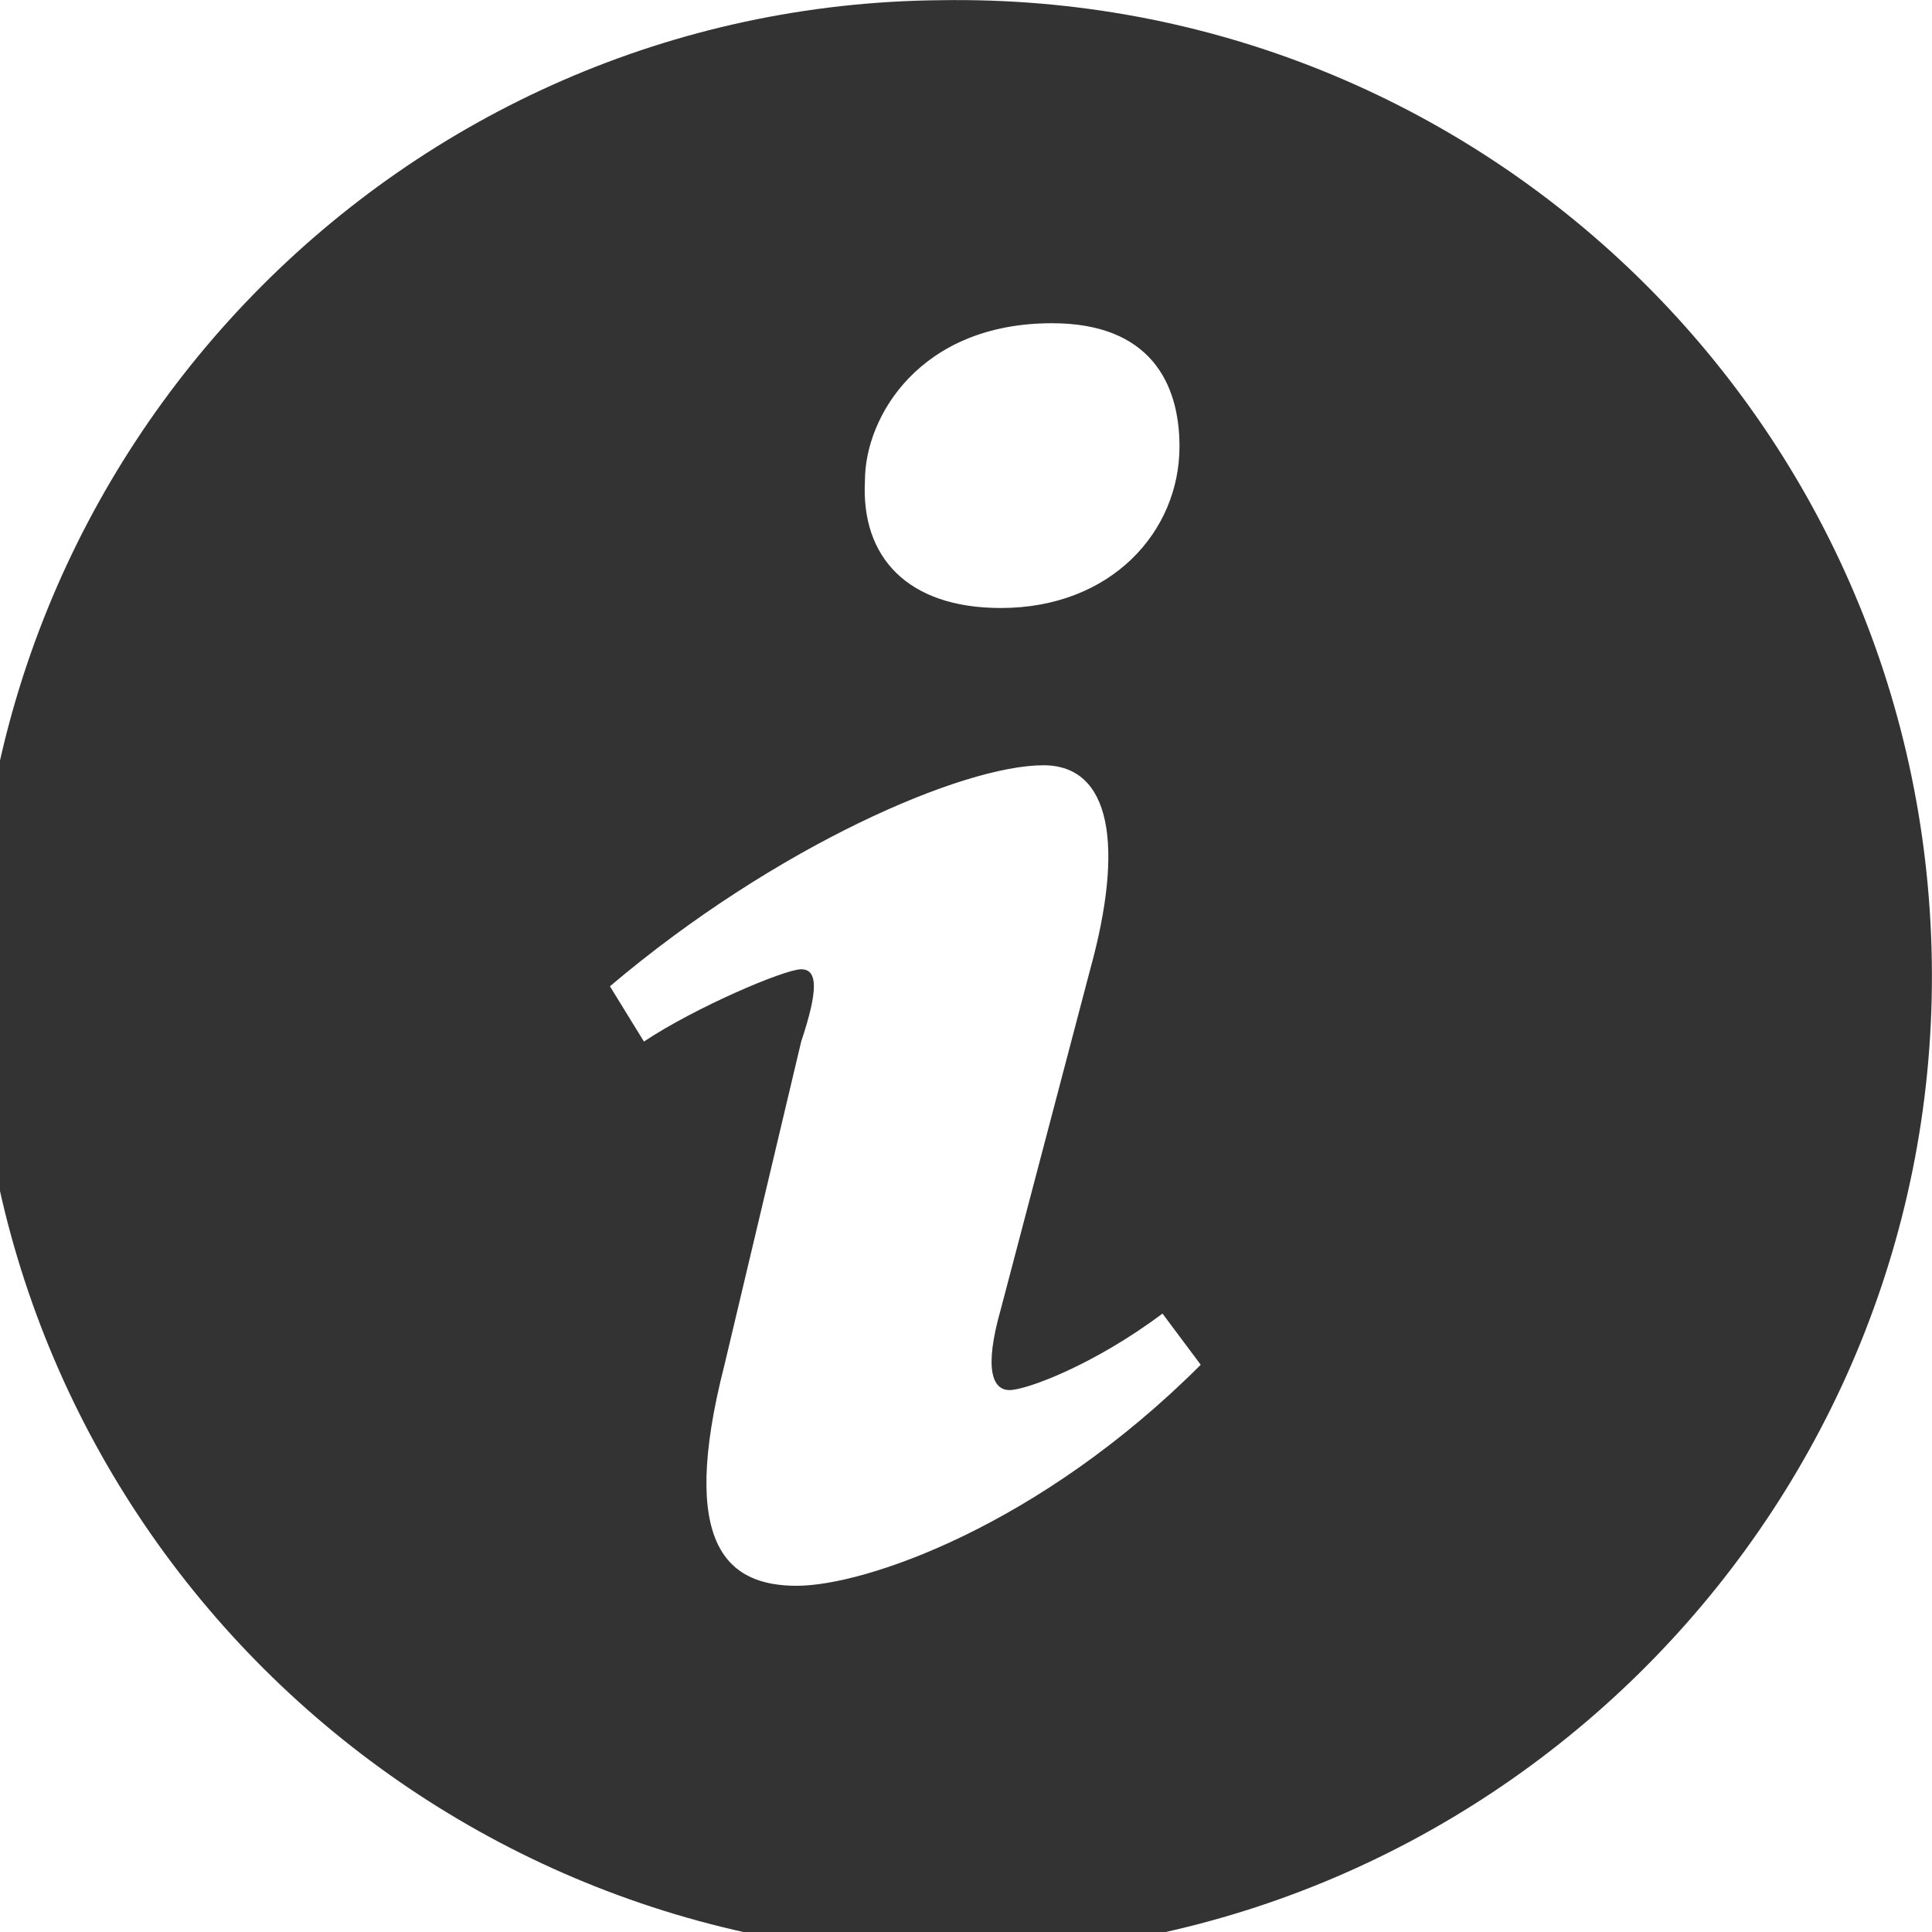
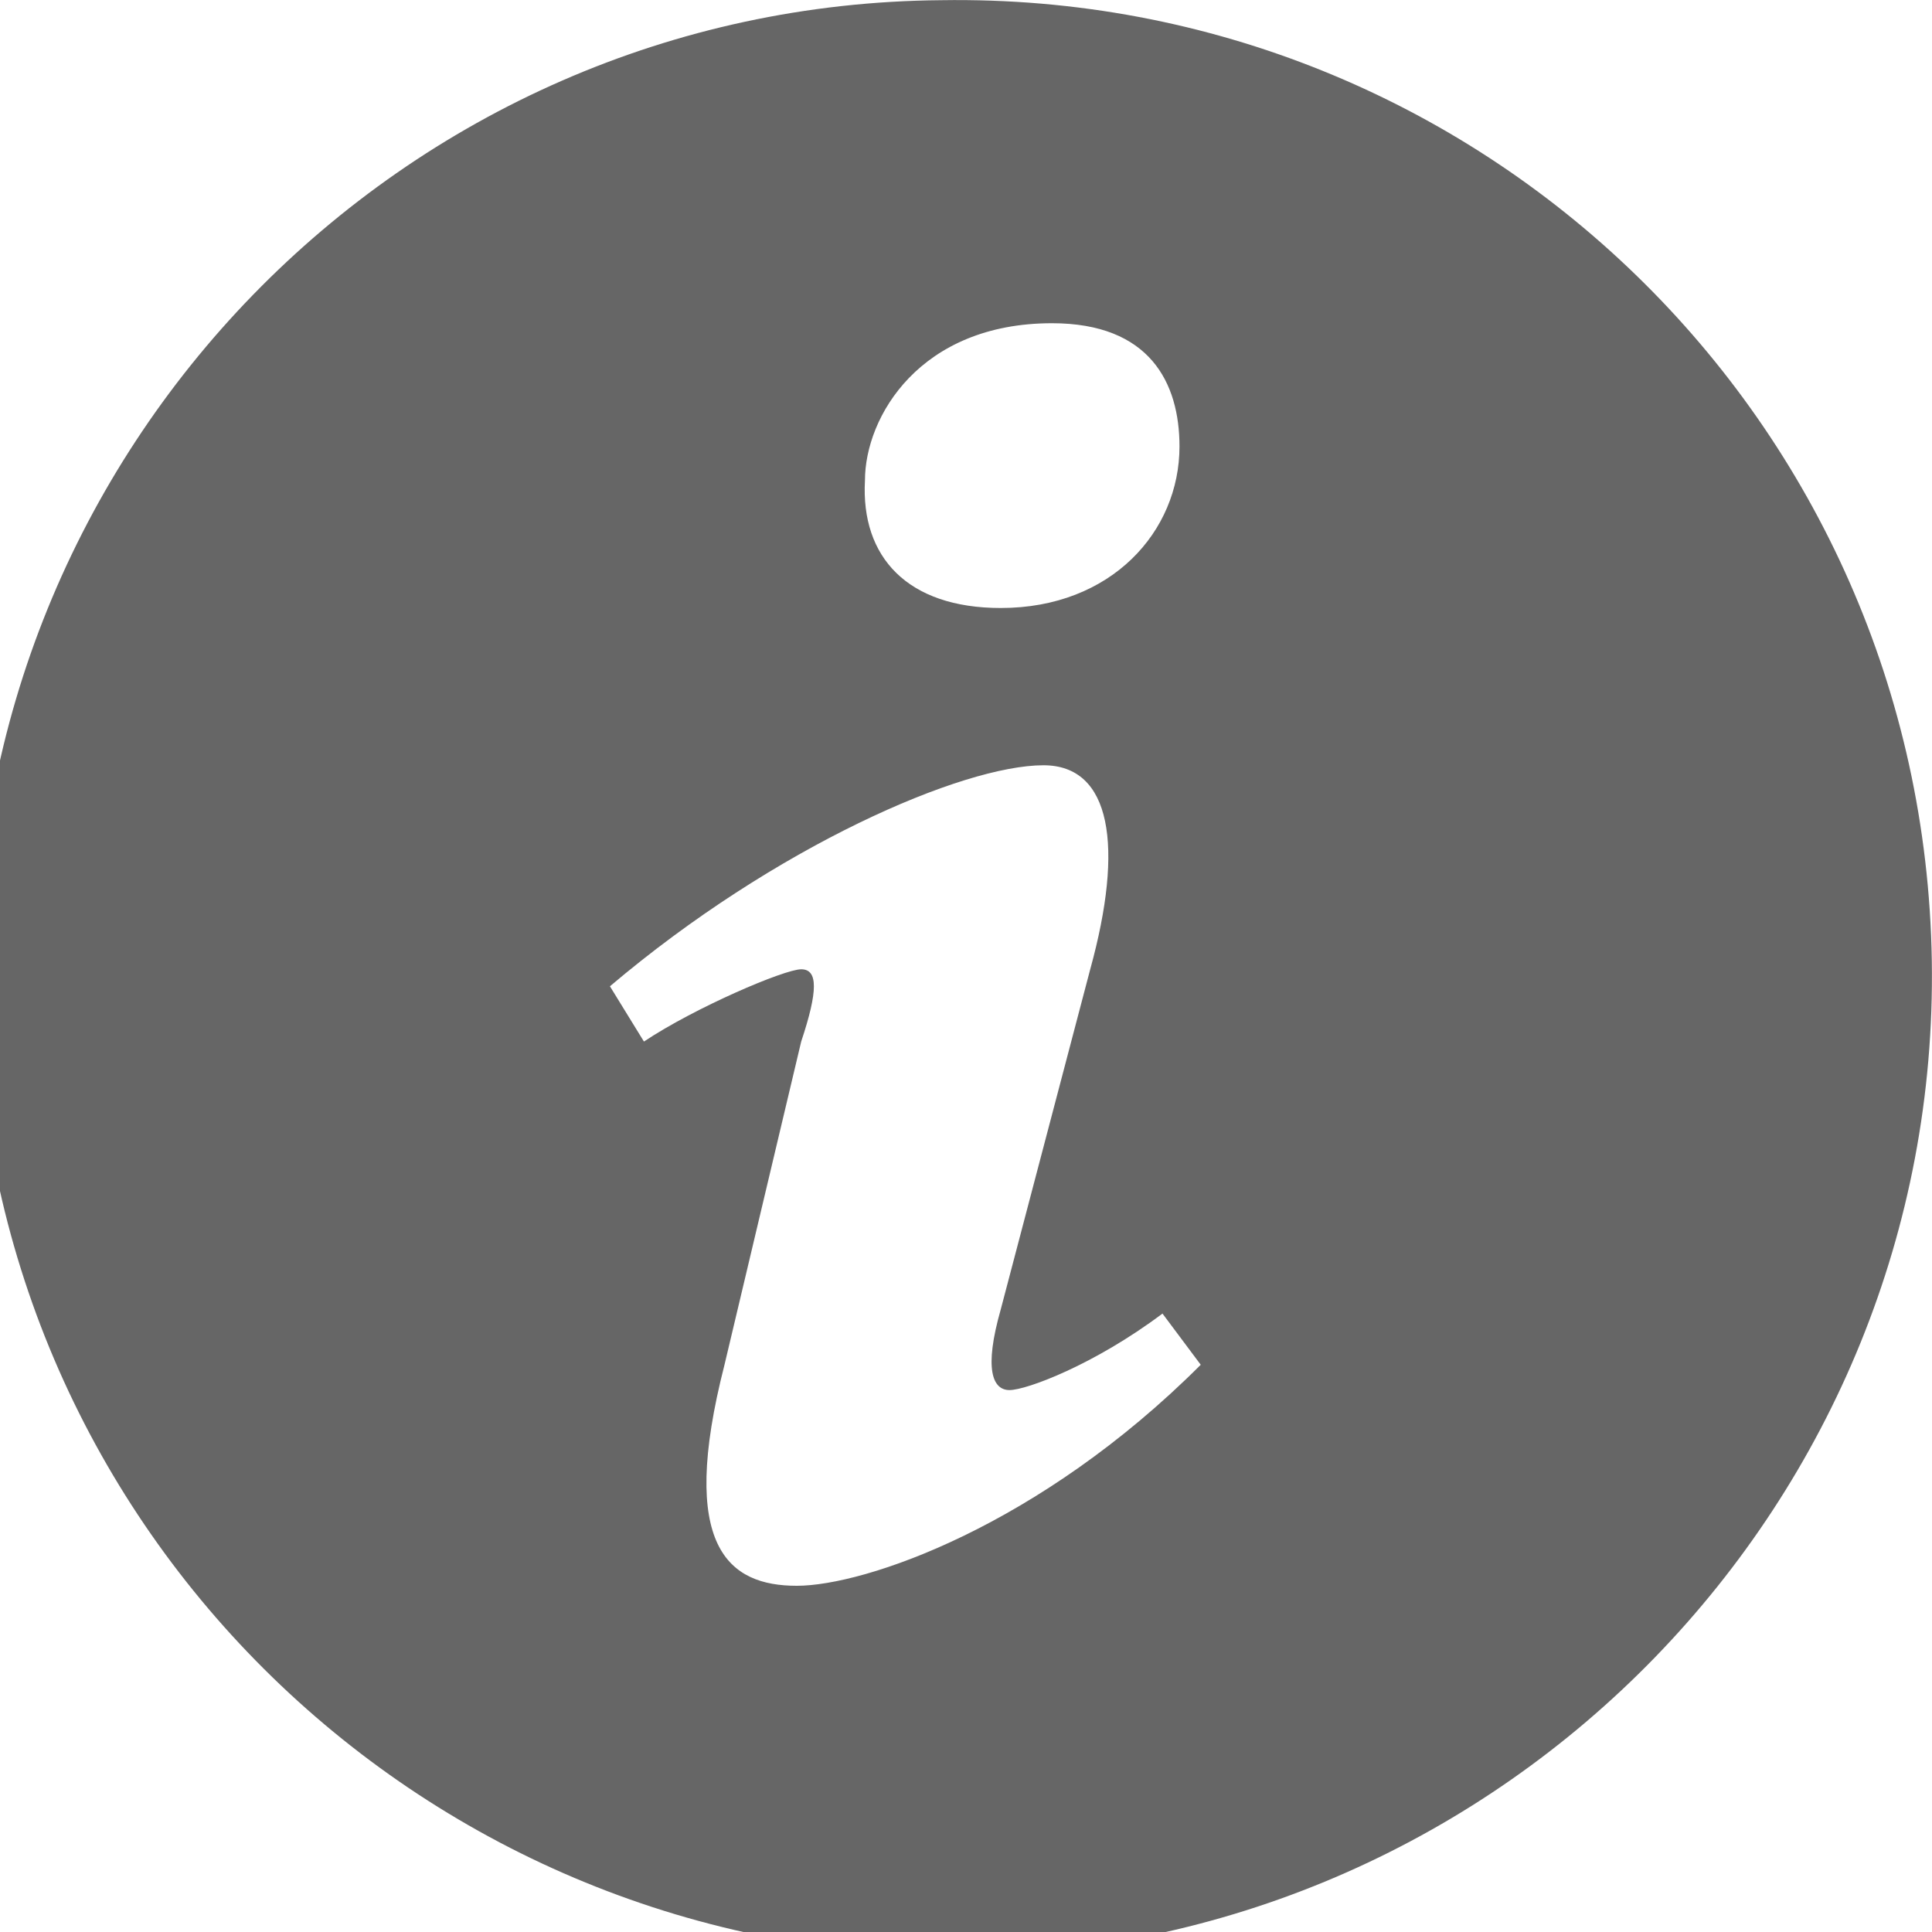
<svg xmlns="http://www.w3.org/2000/svg" version="1.1" id="Layer_1" x="0px" y="0px" width="10px" height="10px" viewBox="0 0 10 10" enable-background="new 0 0 10 10" xml:space="preserve">
  <g>
-     <path fill="#333333" d="M9.999,4.973c0.044,2.794-2.2,5.104-4.995,5.149C2.21,10.144-0.078,7.922-0.123,5.128   c-0.043-2.794,2.201-5.105,4.995-5.127C7.666-0.043,9.955,2.179,9.999,4.973z M6.215,7.064L6.017,6.799   C5.664,7.064,5.313,7.195,5.225,7.195S5.092,7.086,5.18,6.777l0.463-1.76c0.176-0.638,0.109-1.056-0.242-1.056   c-0.418,0-1.387,0.418-2.244,1.144l0.176,0.286c0.264-0.176,0.727-0.374,0.814-0.374s0.088,0.11,0,0.374L3.75,7.064   C3.508,8.009,3.772,8.208,4.124,8.208S5.379,7.9,6.215,7.064z M4.477,2.487c-0.022,0.396,0.22,0.66,0.703,0.66   c0.572,0,0.925-0.396,0.925-0.836c0-0.33-0.154-0.638-0.66-0.638C4.762,1.673,4.477,2.157,4.477,2.487z" />
+     <path fill="#666666" d="M9.999,4.973c0.044,2.794-2.2,5.104-4.995,5.149C2.21,10.144-0.078,7.922-0.123,5.128   c-0.043-2.794,2.201-5.105,4.995-5.127C7.666-0.043,9.955,2.179,9.999,4.973z M6.215,7.064L6.017,6.799   C5.664,7.064,5.313,7.195,5.225,7.195S5.092,7.086,5.18,6.777l0.463-1.76c0.176-0.638,0.109-1.056-0.242-1.056   c-0.418,0-1.387,0.418-2.244,1.144l0.176,0.286c0.264-0.176,0.727-0.374,0.814-0.374s0.088,0.11,0,0.374L3.75,7.064   C3.508,8.009,3.772,8.208,4.124,8.208S5.379,7.9,6.215,7.064z M4.477,2.487c-0.022,0.396,0.22,0.66,0.703,0.66   c0.572,0,0.925-0.396,0.925-0.836c0-0.33-0.154-0.638-0.66-0.638C4.762,1.673,4.477,2.157,4.477,2.487z" />
  </g>
</svg>
